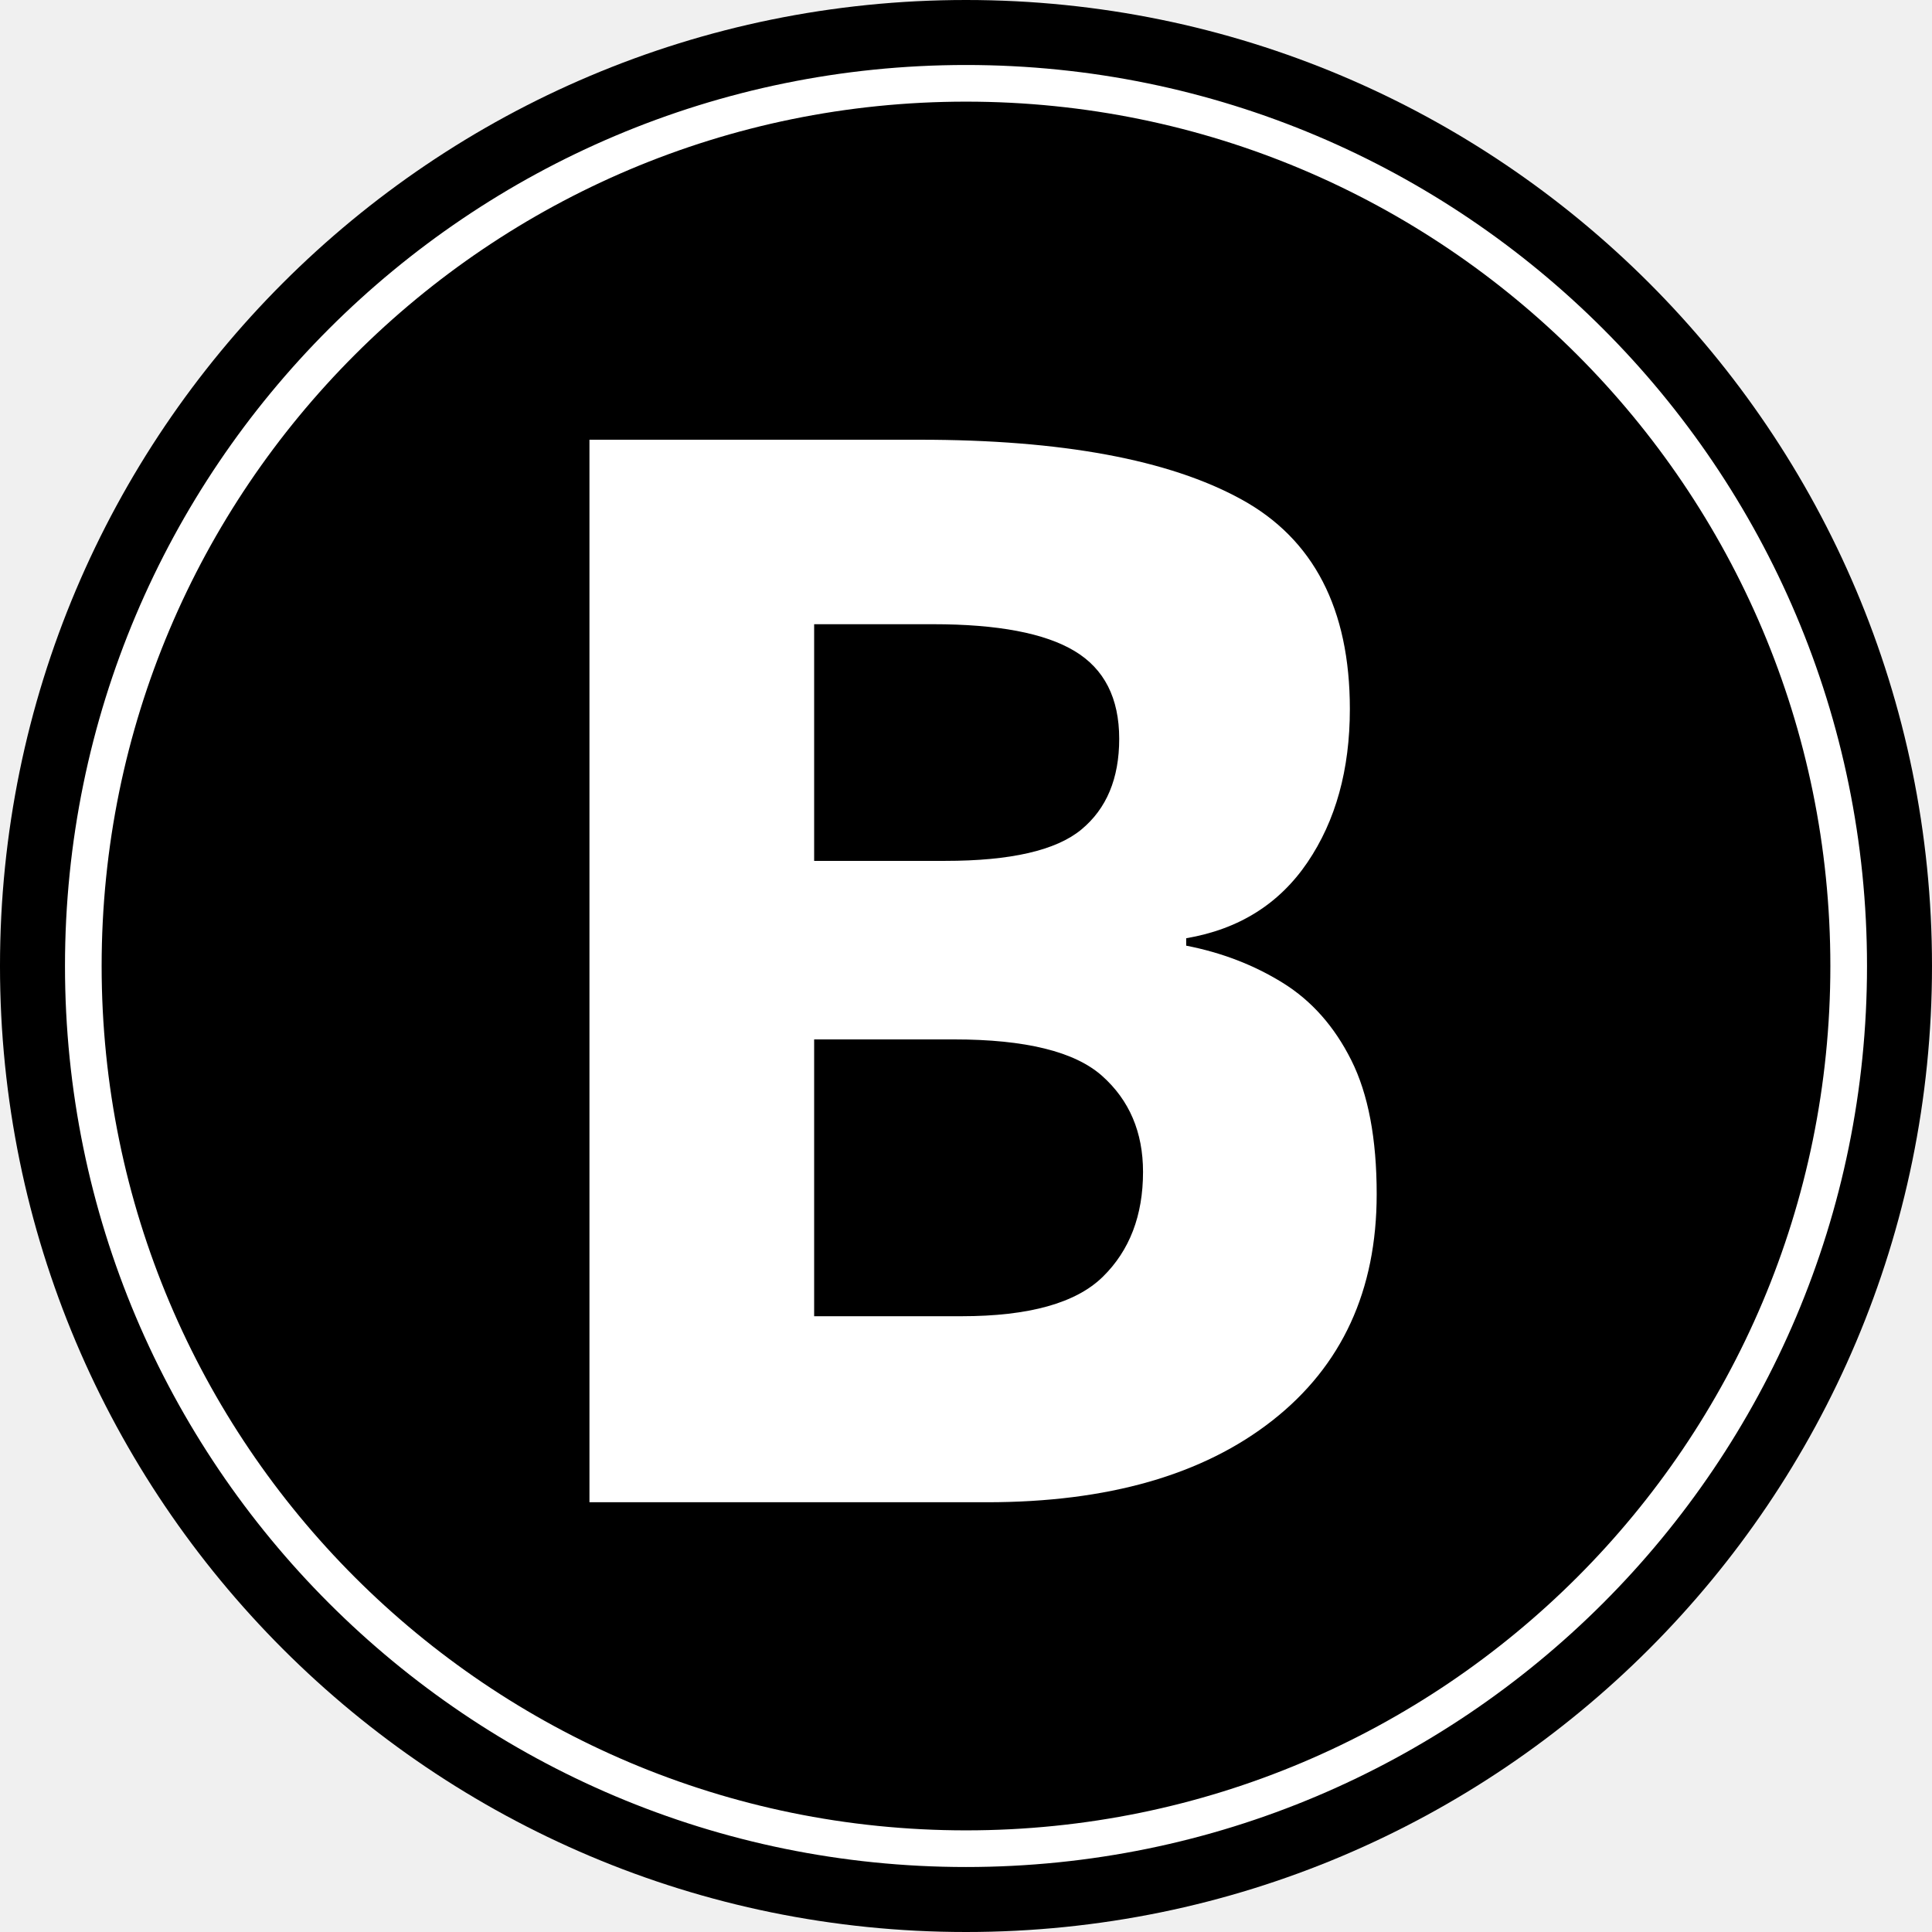
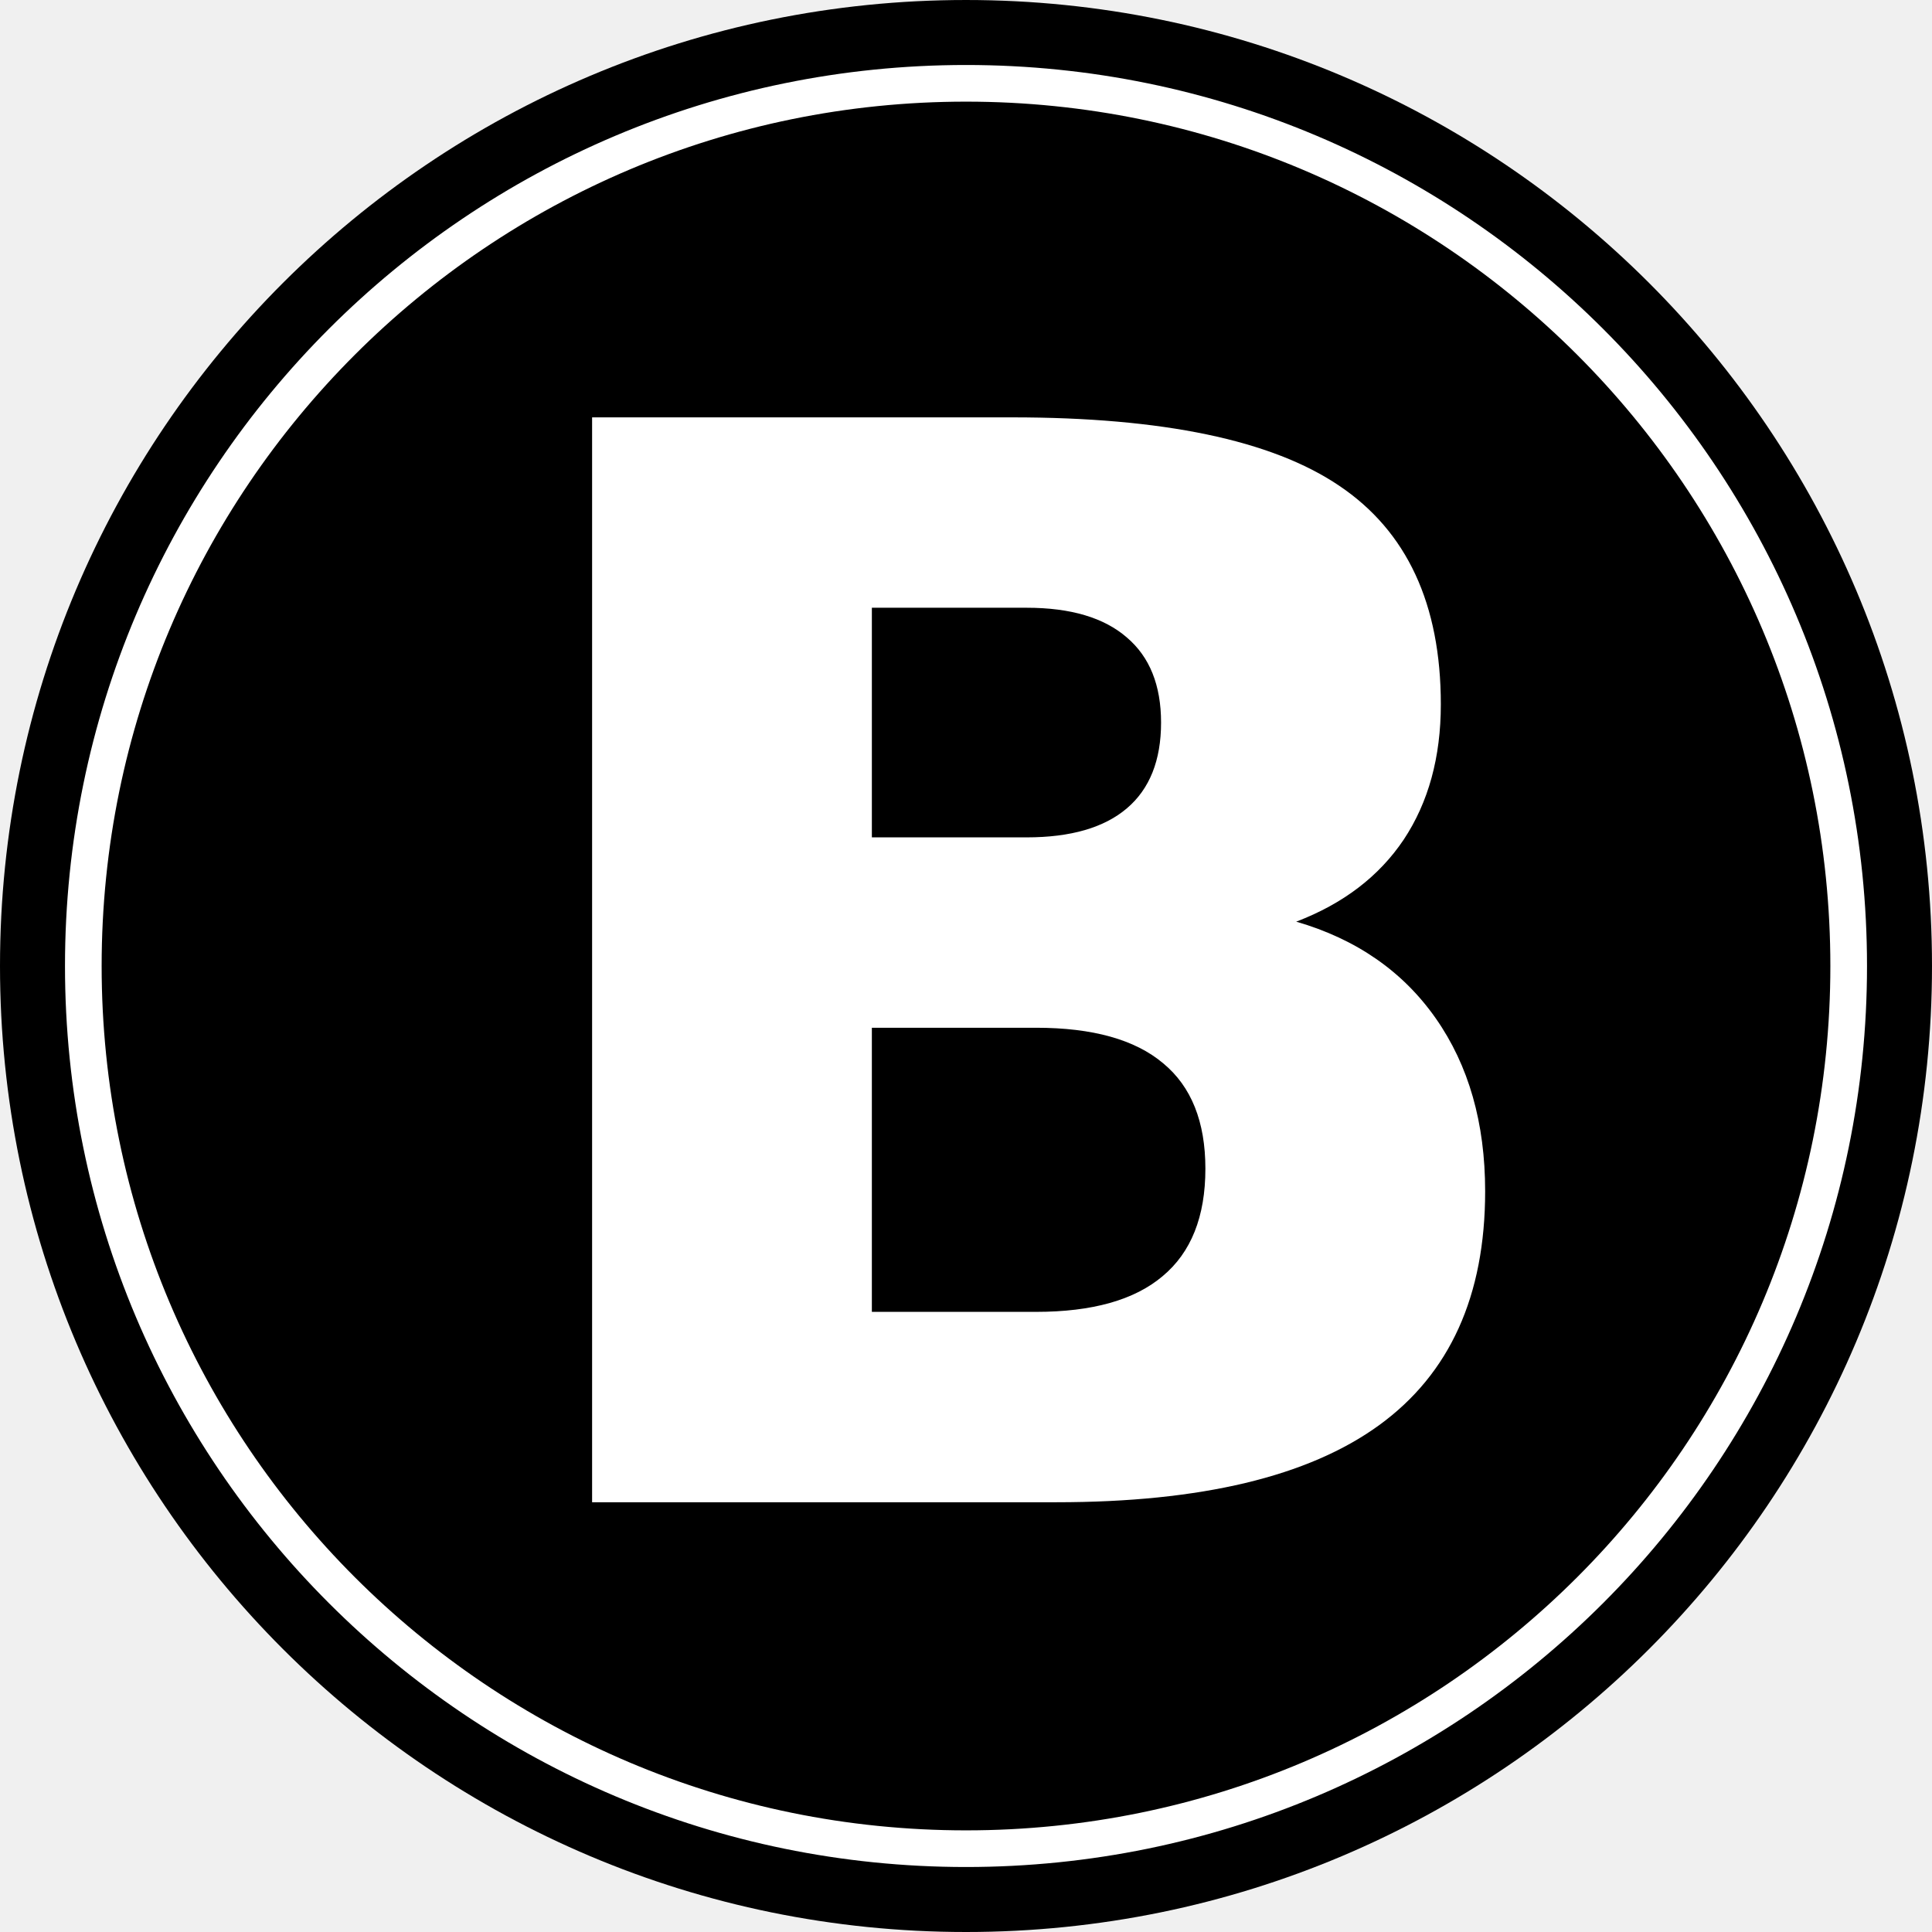
<svg xmlns="http://www.w3.org/2000/svg" width="512" height="512" id="svg2" version="1.1">
  <defs id="defs4" />
  <g id="layer1" transform="translate(0,-540.3622)">
-     <path style="fill:#000000;fill-opacity:1;stroke:none" id="path2986" d="m 512.147,251.381 a 241.426,241.426 0 1 1 -482.853,0 241.426,241.426 0 1 1 482.853,0 z" transform="matrix(1.060364,0,0,1.060364,-31.06277,529.8071)" />
-     <text xml:space="preserve" style="font-size:394.381px;font-style:normal;font-weight:normal;line-height:125%;letter-spacing:0px;word-spacing:0px;fill:#ffffff;fill-opacity:1;stroke:none;font-family:Sans" x="120.71" y="938.473" id="text2987">
-       <tspan id="tspan2989" x="120.71" y="938.473" style="font-style:normal;font-variant:normal;font-weight:bold;font-stretch:normal;font-family:Webdings;-inkscape-font-specification:Webdings Bold">B</tspan>
-     </text>
-     <path transform="matrix(0.9689098,0,0,0.9689098,-6.304118,552.797)" d="m 512.147,251.381 a 241.426,241.426 0 1 1 -482.853,0 241.426,241.426 0 1 1 482.853,0 z" id="path2988" style="fill:none;stroke:#ffffff;stroke-width:10.024;stroke-miterlimit:4;stroke-opacity:1;stroke-dasharray:none" />
+     <path style="fill:#000000;fill-opacity:1;stroke:none" id="path2986" d="m 512.147,251.381 c 0,133.336 -108.09,241.426 -241.426,241.426 -133.336,0 -241.426,-108.09 -241.426,-241.426 0,-133.336 108.09,-241.426 241.426,-241.426 133.336,0 241.426,108.09 241.426,241.426 z" transform="matrix(1.060364,0,0,1.060364,-31.06277,529.8071)" />
+     <g style="font-size:394.381px;font-style:normal;font-weight:normal;line-height:125%;letter-spacing:0px;word-spacing:0px;fill:#ffffff;fill-opacity:1;stroke:none;font-family:Sans" id="text2987">
+       <path d="m 272.069,762.273 c 11.682,1.7e-4 20.54,-2.567 26.574,-7.703 6.034,-5.135 9.051,-12.709 9.051,-22.723 -1.9e-4,-9.885 -3.017,-17.395 -9.051,-22.531 -6.034,-5.263 -14.892,-7.895 -26.574,-7.895 l -41.017,0 0,60.852 41.017,0 m 2.503,125.747 c 14.892,5e-5 26.061,-3.145 33.507,-9.436 7.574,-6.291 11.361,-15.791 11.362,-28.5 -2e-4,-12.453 -3.723,-21.76 -11.169,-27.922 -7.446,-6.29 -18.679,-9.436 -33.7,-9.436 l -43.521,0 0,75.294 43.521,0 m 68.94,-103.409 c 15.919,4.622 28.243,13.159 36.973,25.612 8.73,12.453 13.094,27.73 13.095,45.831 -2.8e-4,27.73 -9.372,48.399 -28.115,62.007 -18.744,13.608 -47.244,20.412 -85.501,20.412 l -123.051,0 0,-287.505 111.305,0 c 39.926,2.8e-4 68.811,6.034 86.656,18.101 17.973,12.068 26.959,31.389 26.96,57.963 -2.6e-4,13.994 -3.274,25.933 -9.821,35.818 -6.548,9.757 -16.048,17.01 -28.5,21.76" style="font-variant:normal;font-weight:bold;font-stretch:normal;font-family:Webdings;-inkscape-font-specification:Webdings Bold" id="path2987" />
+     </g>
+     <path transform="matrix(0.9689098,0,0,0.9689098,-6.304118,552.797)" d="m 512.147,251.381 c 0,133.336 -108.09,241.426 -241.426,241.426 -133.336,0 -241.426,-108.09 -241.426,-241.426 0,-133.336 108.09,-241.426 241.426,-241.426 133.336,0 241.426,108.09 241.426,241.426 z" id="path2988" style="fill:none;stroke:#ffffff;stroke-width:10.024;stroke-miterlimit:4;stroke-opacity:1;stroke-dasharray:none" />
  </g>
</svg>
